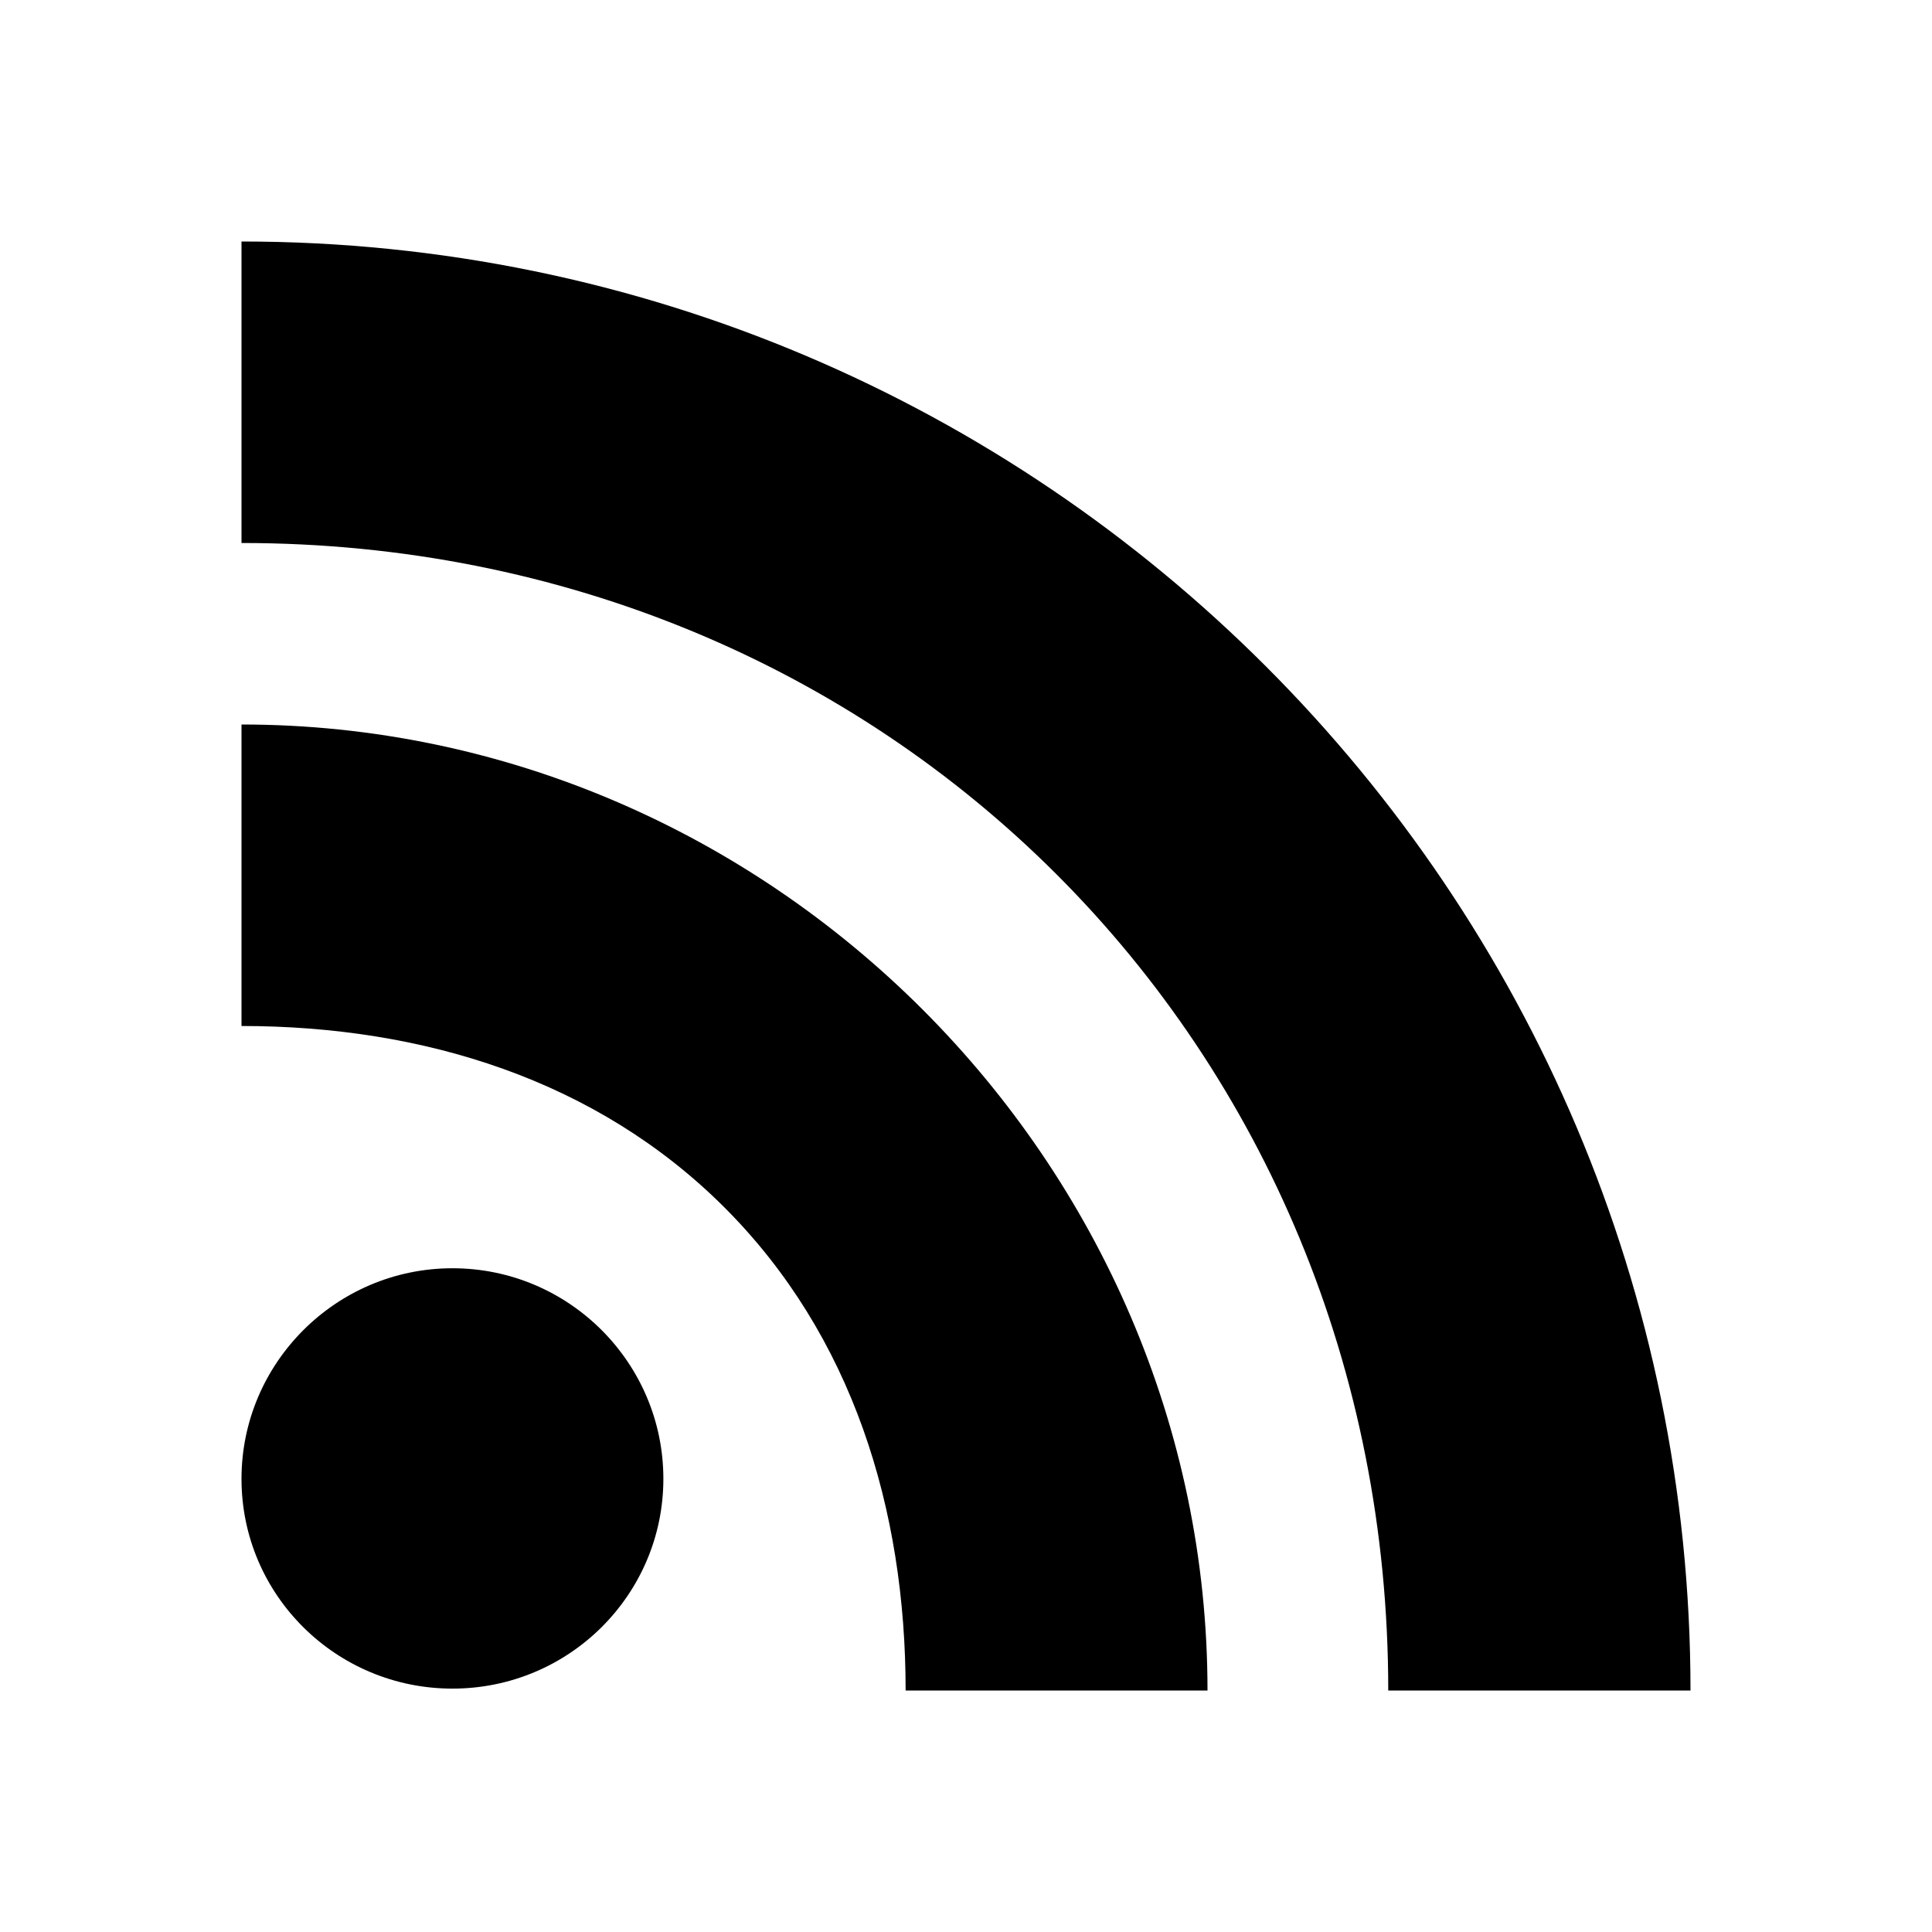
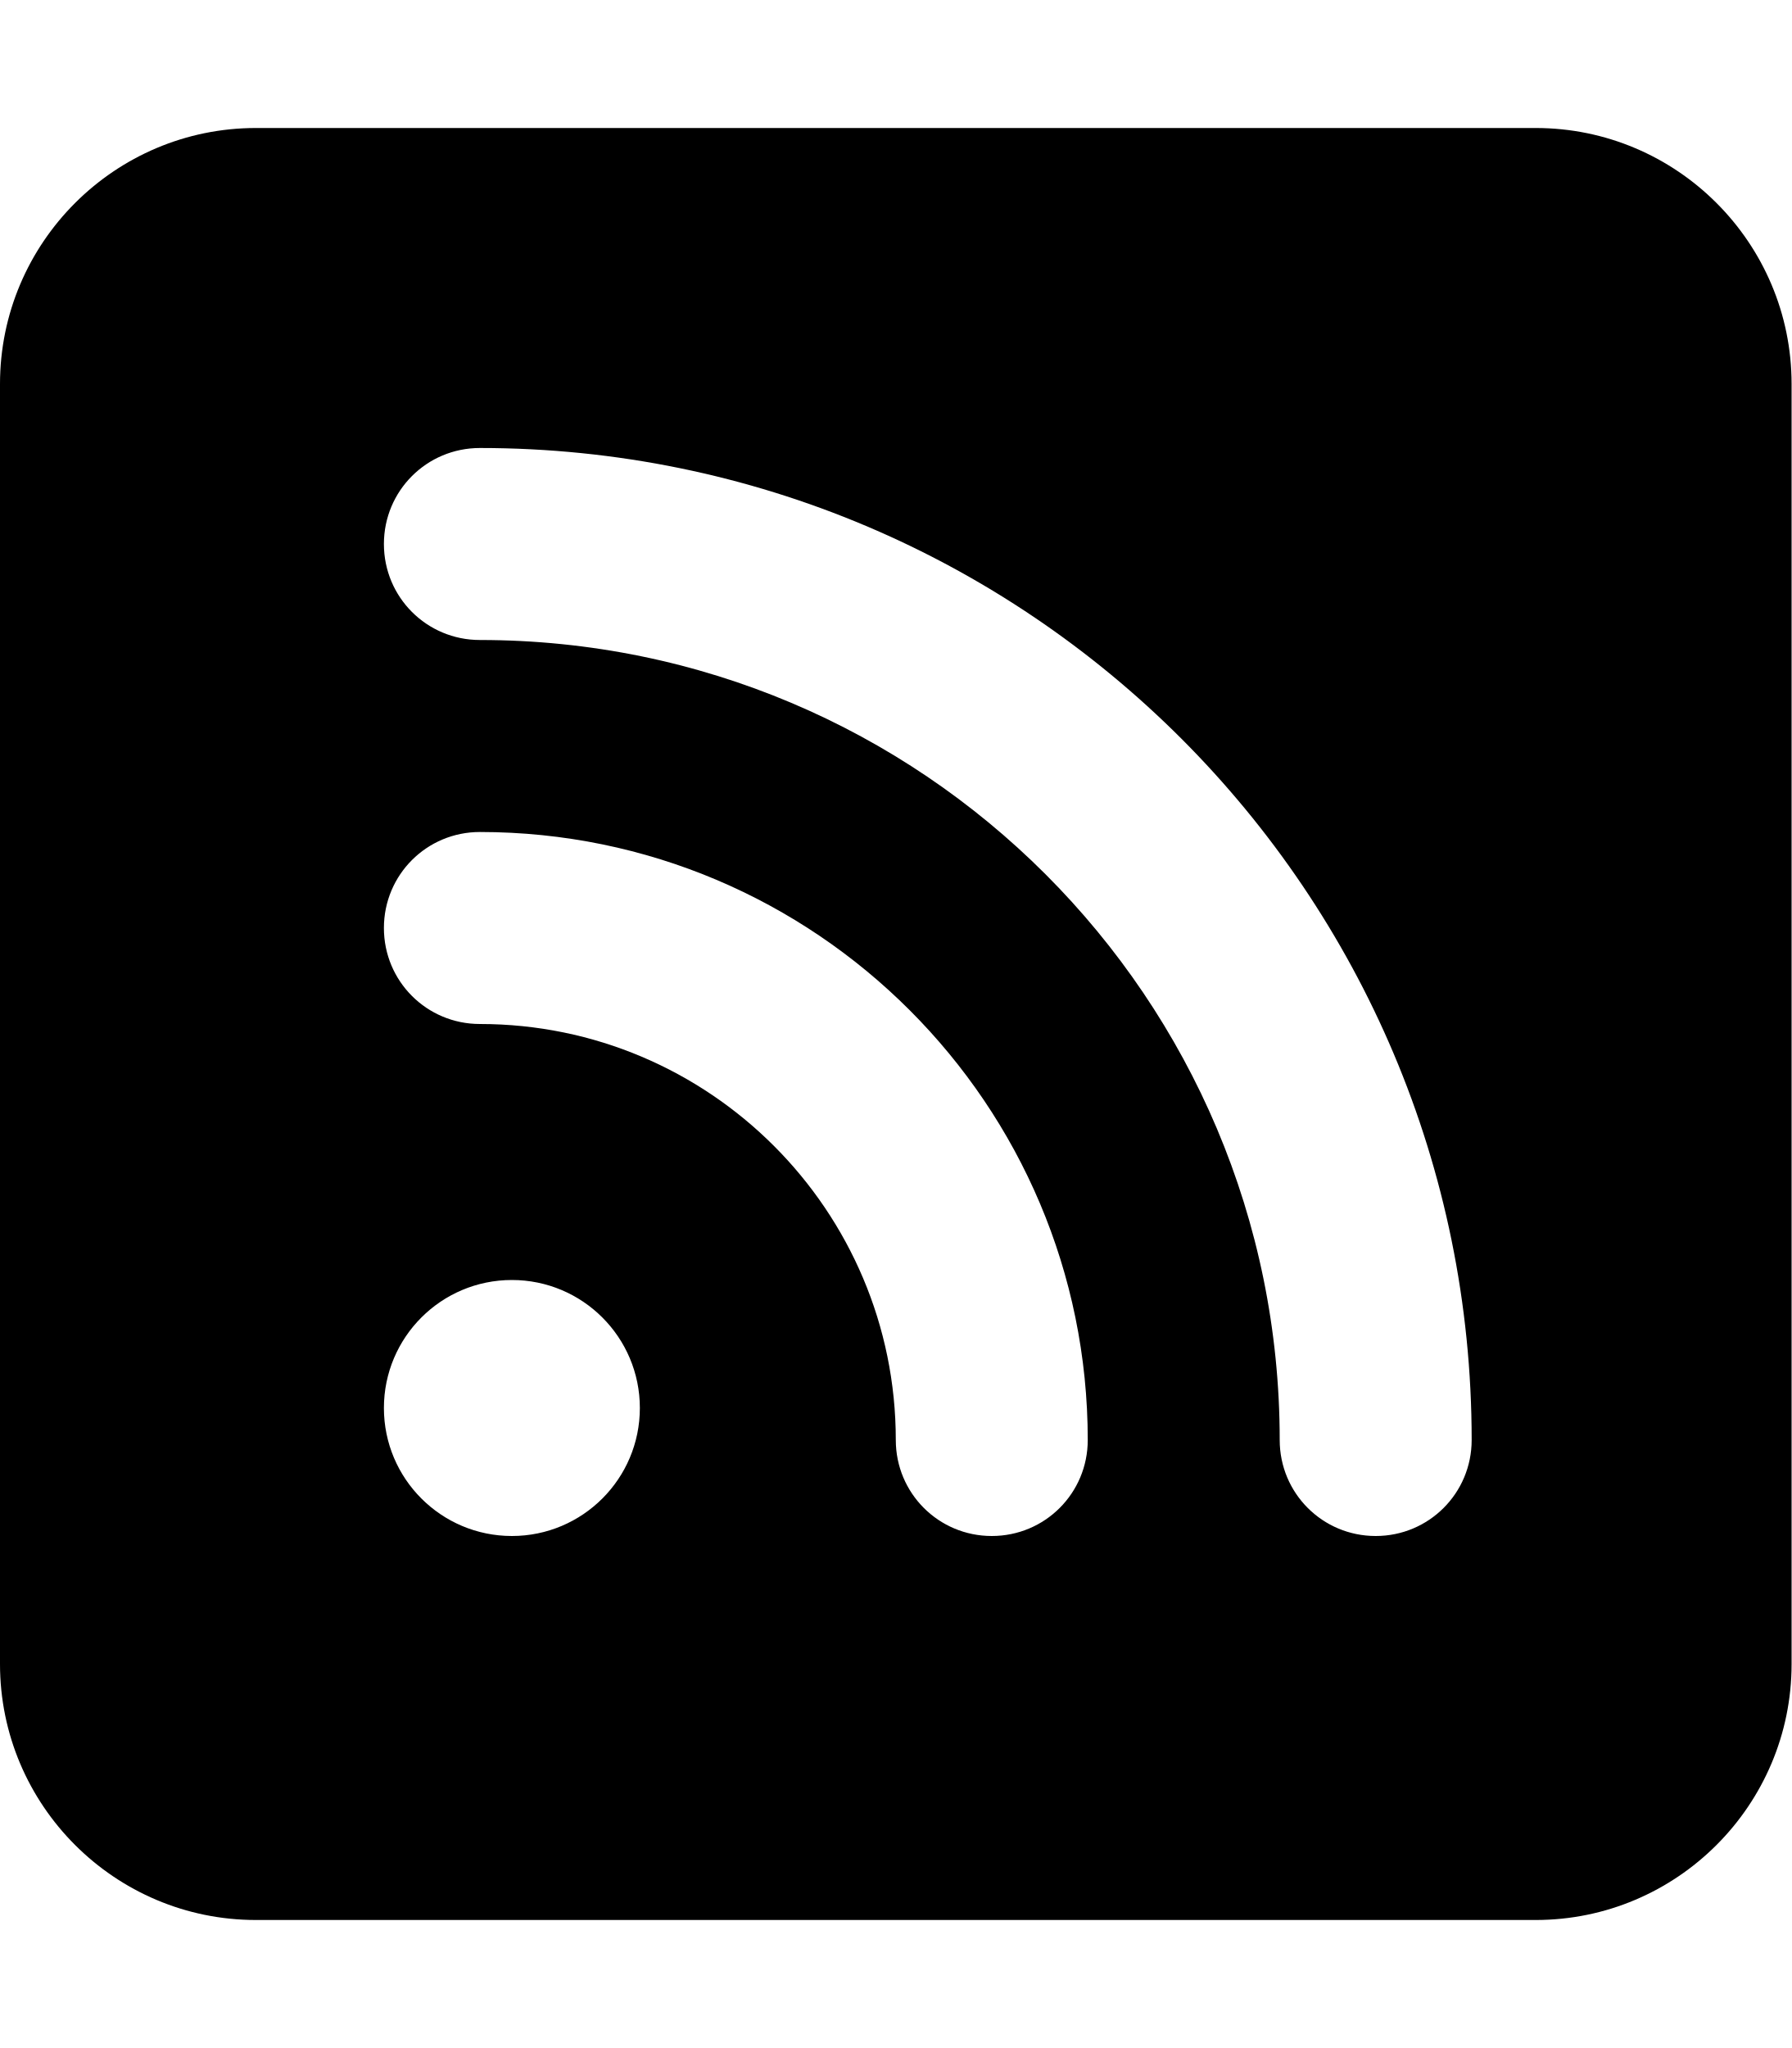
- <svg xmlns="http://www.w3.org/2000/svg" height="512px" id="Layer_1" style="enable-background:new 0 0 512 512;" version="1.1" viewBox="0 0 512 512" width="512px" xml:space="preserve">
-   <g>
-     <path d="M119.9,336.1c-30.8,0-55.9,25.1-55.9,55.8c0,30.8,25.1,55.6,55.9,55.6c30.9,0,55.9-24.9,55.9-55.6   C175.8,361.2,150.8,336.1,119.9,336.1z" />
-     <path d="M64,192v79.9c48,0,94.1,14.2,128,48.1c33.9,33.9,48,79.9,48,128h80C320,308.1,204,192,64,192z" />
-     <path d="M64,64v79.9c171,0,303.9,133,303.9,304.1H448C448,236.3,276,64,64,64z" />
-   </g>
+ <svg xmlns="http://www.w3.org/2000/svg" viewBox="0 0 448 512">
+   <path d="M64 32C28.7 32 0 60.7 0 96V416c0 35.3 28.7 64 64 64H384c35.3 0 64-28.7 64-64V96c0-35.3-28.7-64-64-64H64zM96 136c0-13.3 10.7-24 24-24c137 0 248 111 248 248c0 13.3-10.7 24-24 24s-24-10.7-24-24c0-110.5-89.5-200-200-200c-13.3 0-24-10.7-24-24zm0 96c0-13.3 10.7-24 24-24c83.9 0 152 68.1 152 152c0 13.3-10.7 24-24 24s-24-10.7-24-24c0-57.4-46.6-104-104-104c-13.3 0-24-10.7-24-24zm0 120a32 32 0 1 1 64 0 32 32 0 1 1 -64 0z" />
</svg>
